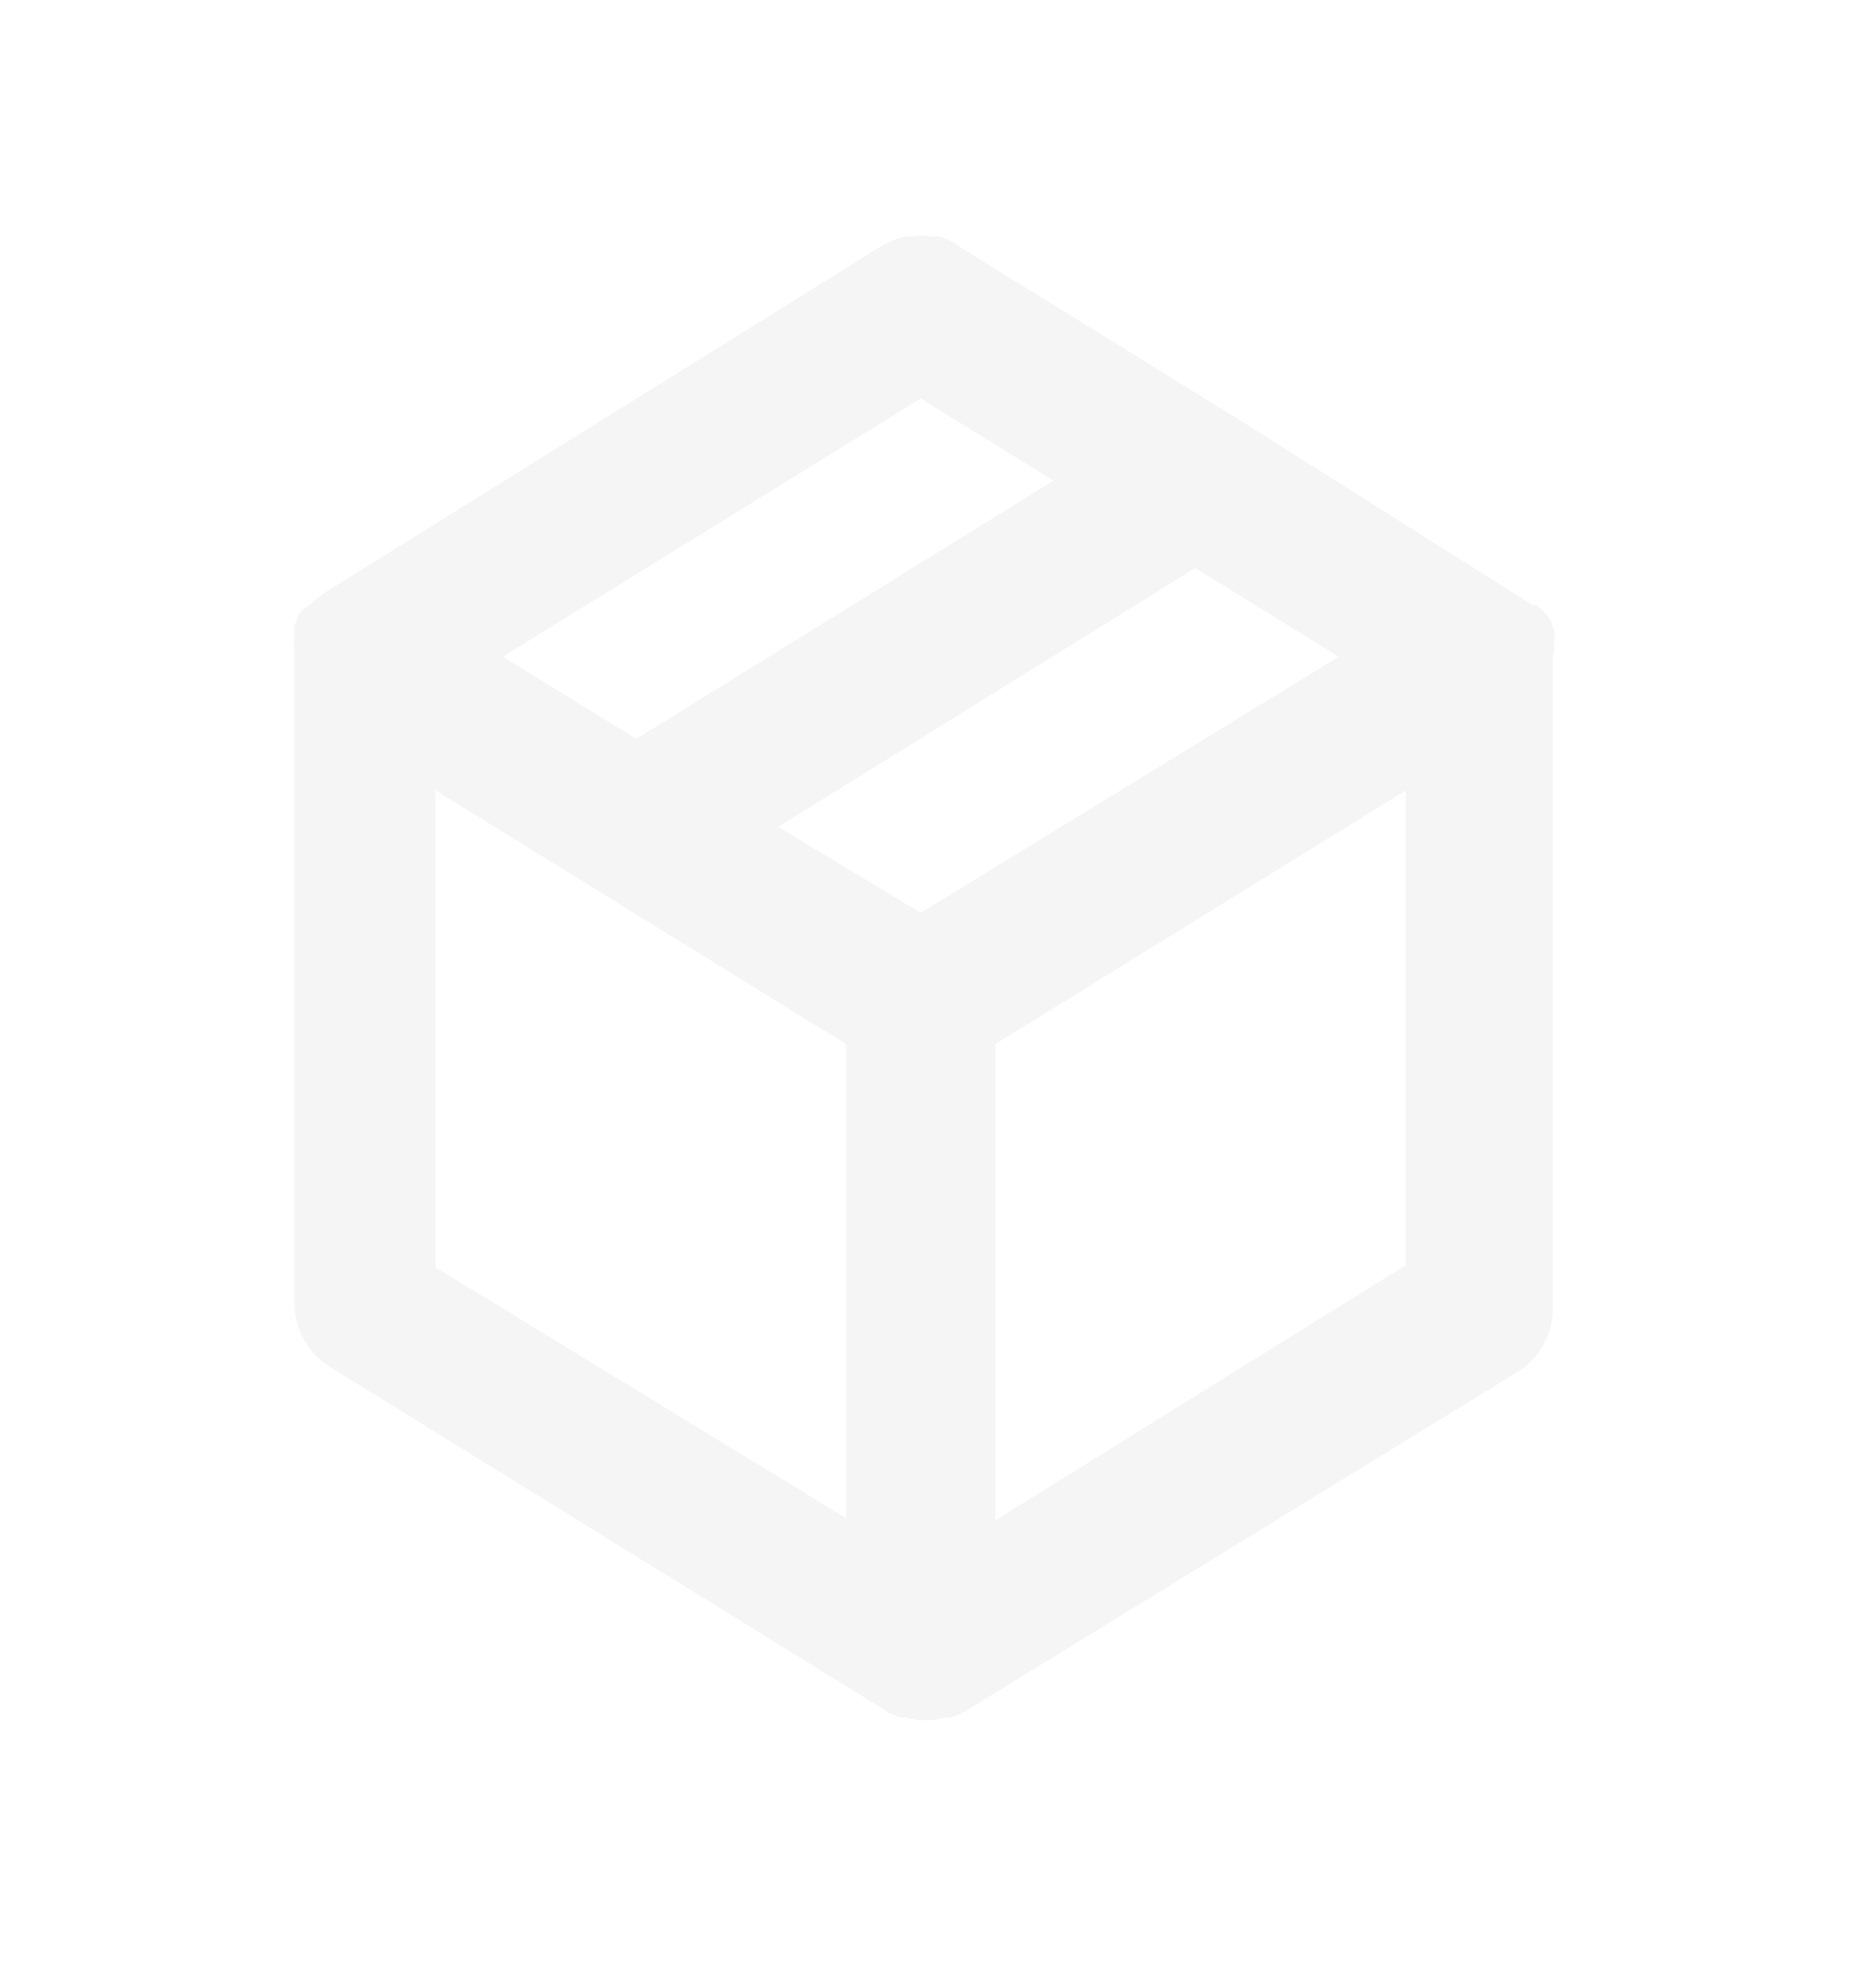
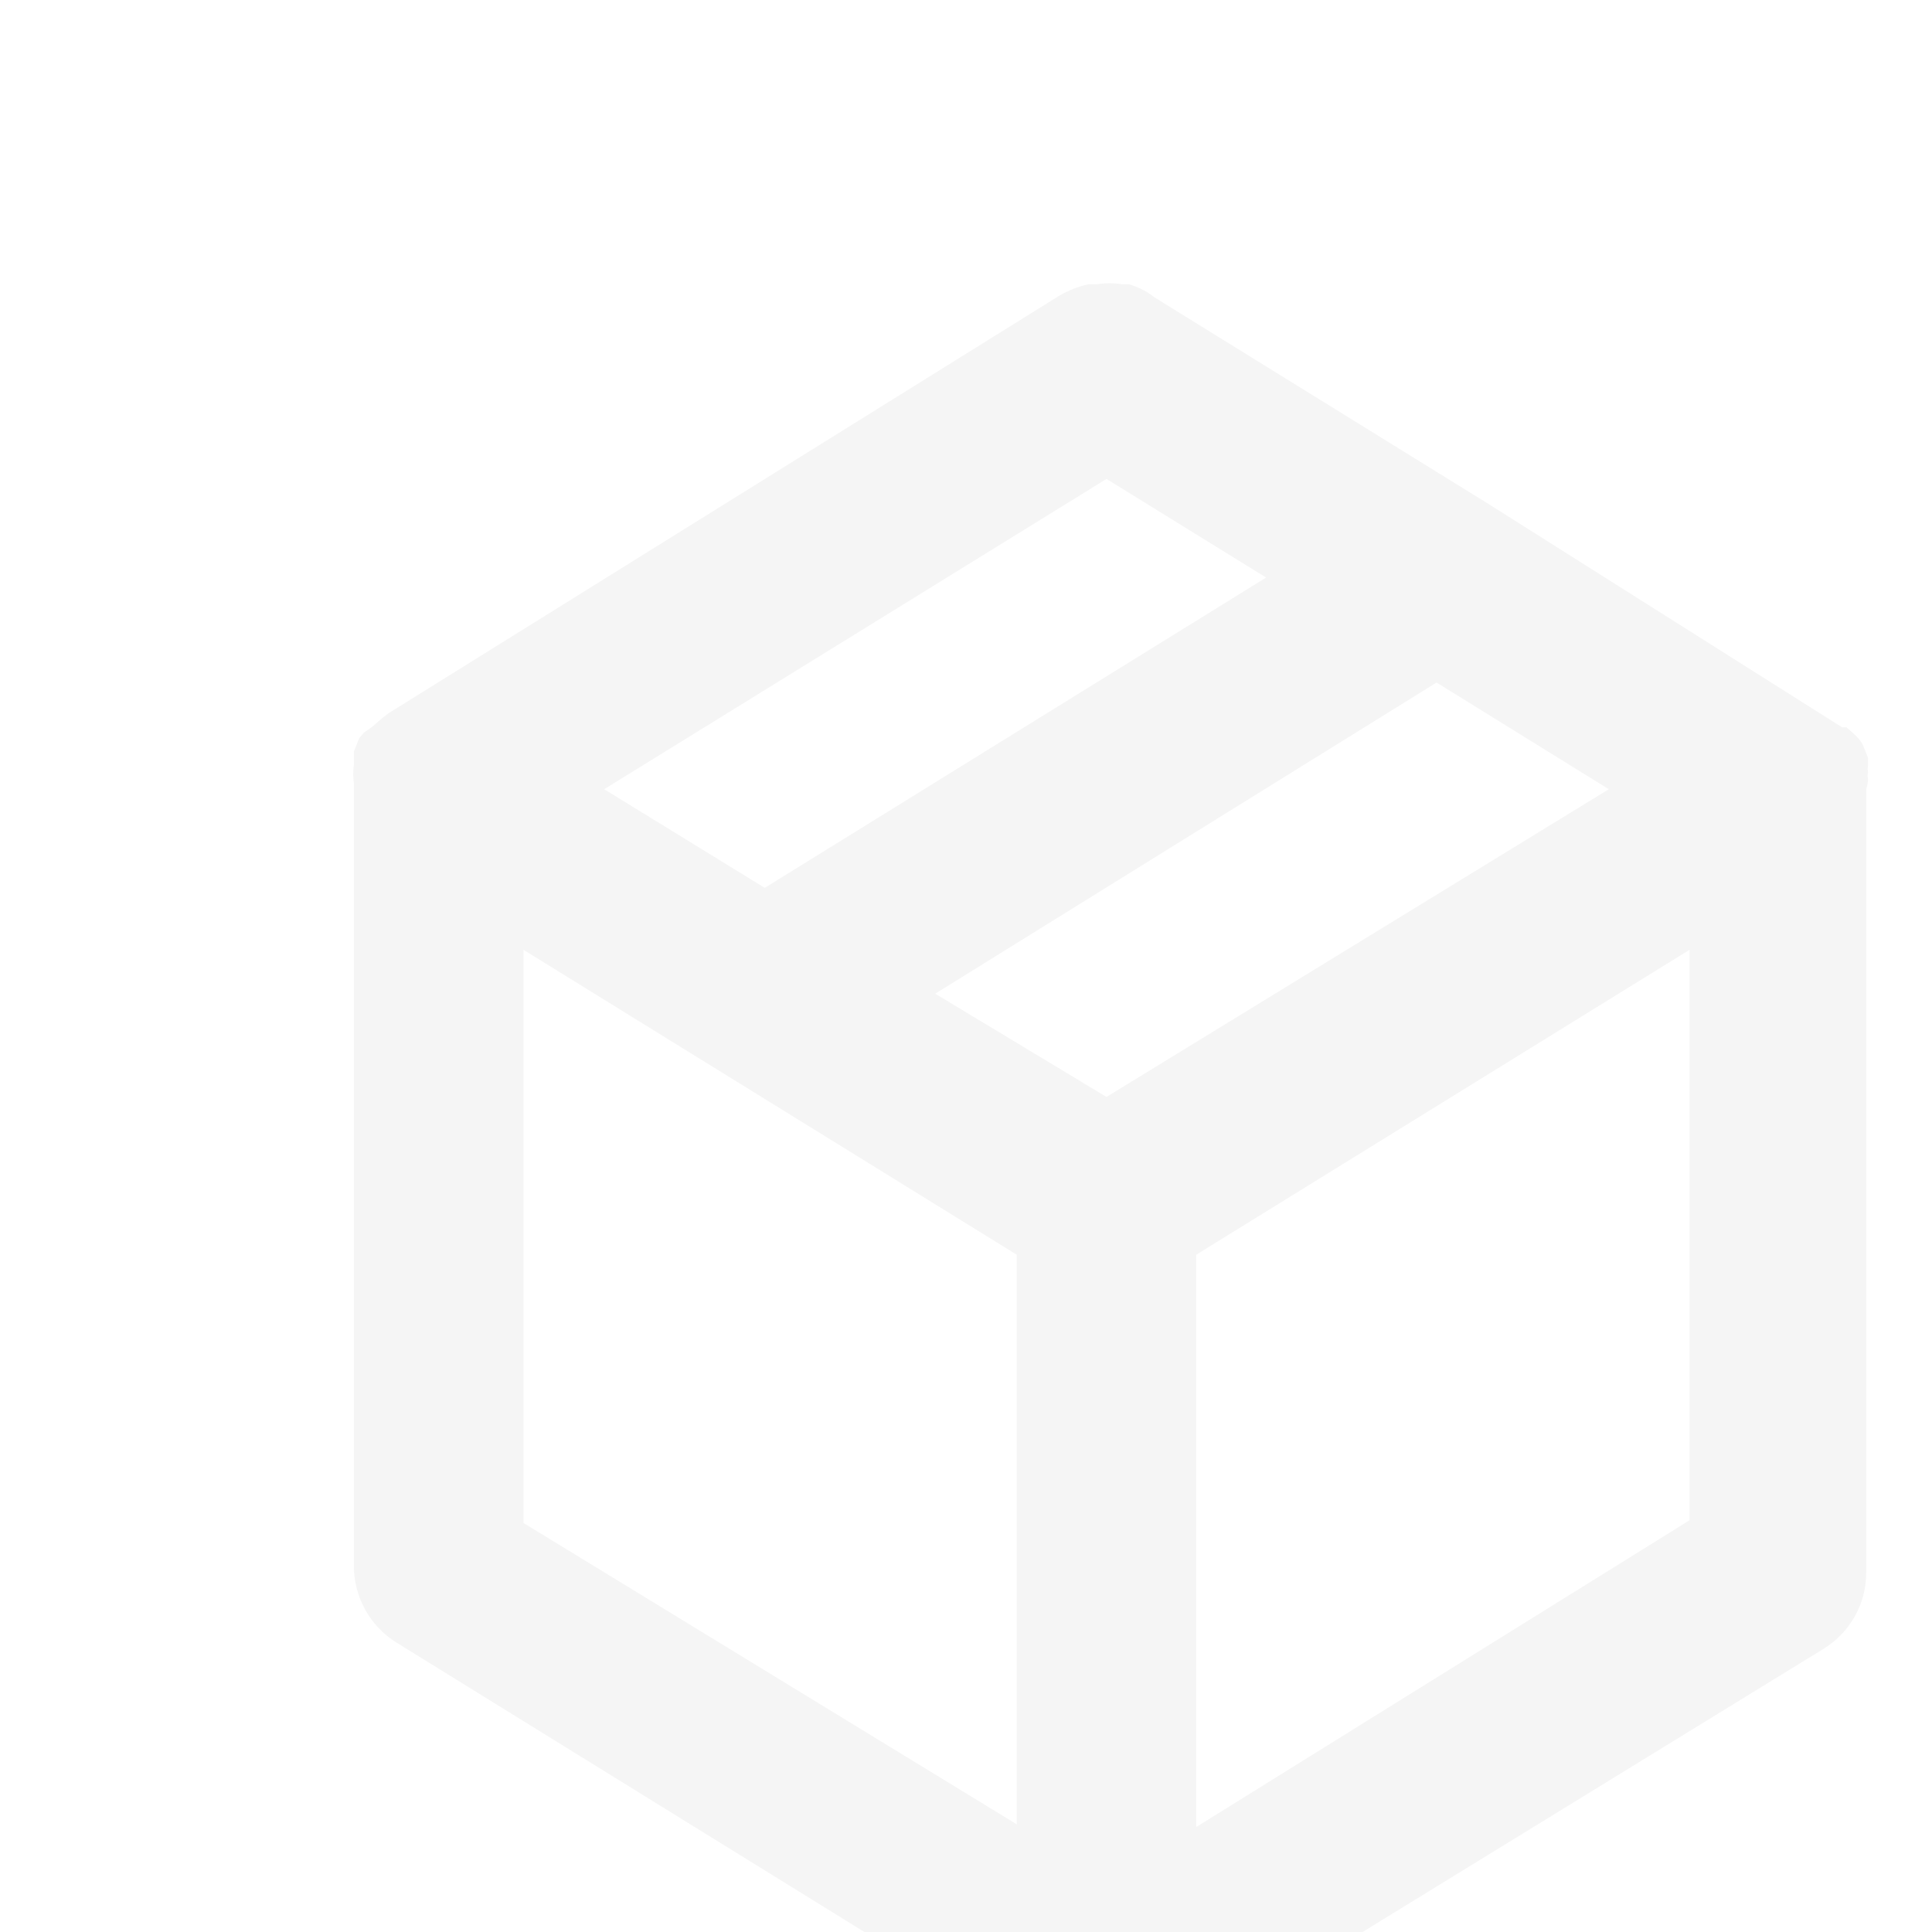
- <svg xmlns="http://www.w3.org/2000/svg" width="21" height="22" viewBox="0 0 21 22" fill="none">
+ <svg xmlns="http://www.w3.org/2000/svg" width="18" height="18" viewBox="0 0 18 18" fill="none">
  <path d="M17.404 7.261C17.399 7.239 17.399 7.216 17.404 7.194C17.4 7.175 17.4 7.155 17.404 7.136V7.061L17.354 6.935C17.334 6.901 17.308 6.87 17.279 6.843L17.203 6.776H17.162L13.869 4.696L10.76 2.773C10.688 2.716 10.606 2.674 10.518 2.648H10.451C10.376 2.636 10.3 2.636 10.225 2.648H10.142C10.045 2.669 9.952 2.706 9.866 2.757L3.623 6.643L3.548 6.701L3.473 6.768L3.389 6.827L3.347 6.877L3.297 7.002V7.077V7.127C3.289 7.183 3.289 7.239 3.297 7.295V14.59C3.297 14.732 3.333 14.872 3.402 14.996C3.47 15.121 3.57 15.225 3.69 15.301L9.958 19.178L10.083 19.228H10.15C10.291 19.273 10.443 19.273 10.585 19.228H10.652L10.777 19.178L16.994 15.359C17.115 15.284 17.214 15.179 17.283 15.055C17.352 14.931 17.388 14.791 17.387 14.649V7.353C17.387 7.353 17.404 7.295 17.404 7.261ZM10.309 4.462L11.796 5.381L7.125 8.272L5.629 7.353L10.309 4.462ZM9.473 16.997L4.877 14.189V8.849L9.473 11.69V16.997ZM10.309 10.22L8.713 9.258L13.384 6.359L14.989 7.353L10.309 10.22ZM15.741 14.164L11.145 17.022V11.69L15.741 8.849V14.164Z" fill="#F5F5F5" />
</svg>
